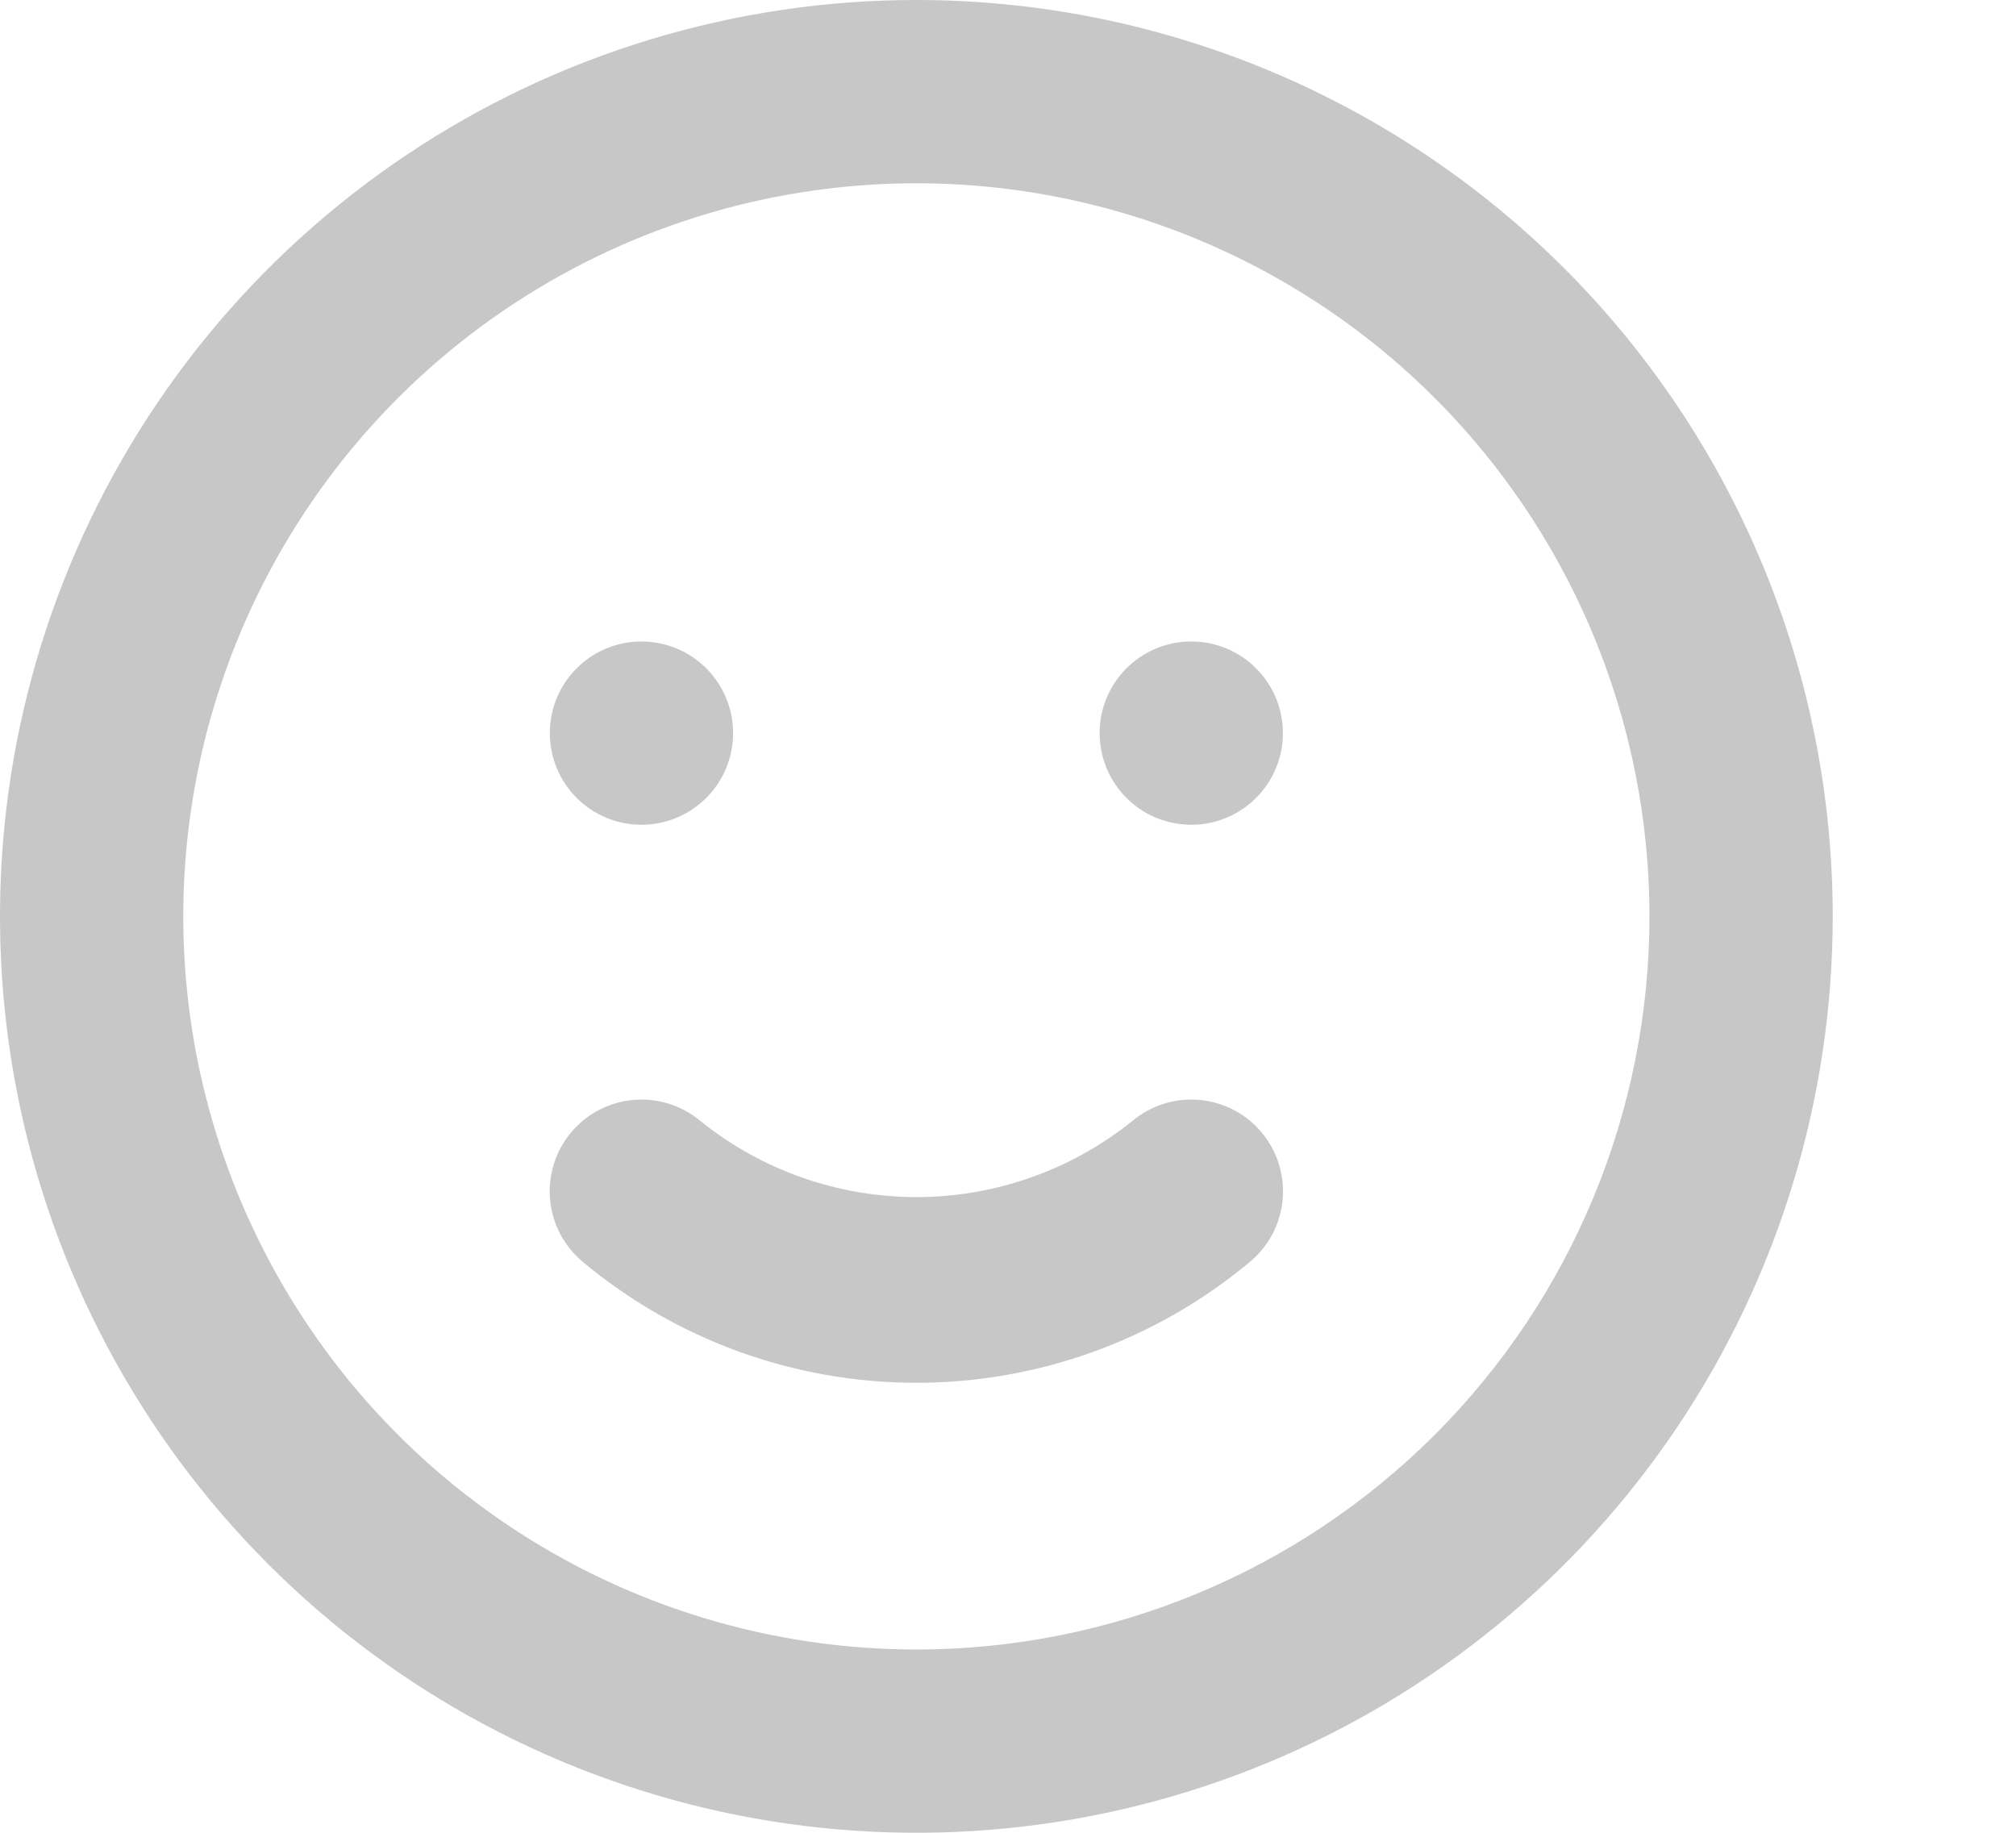
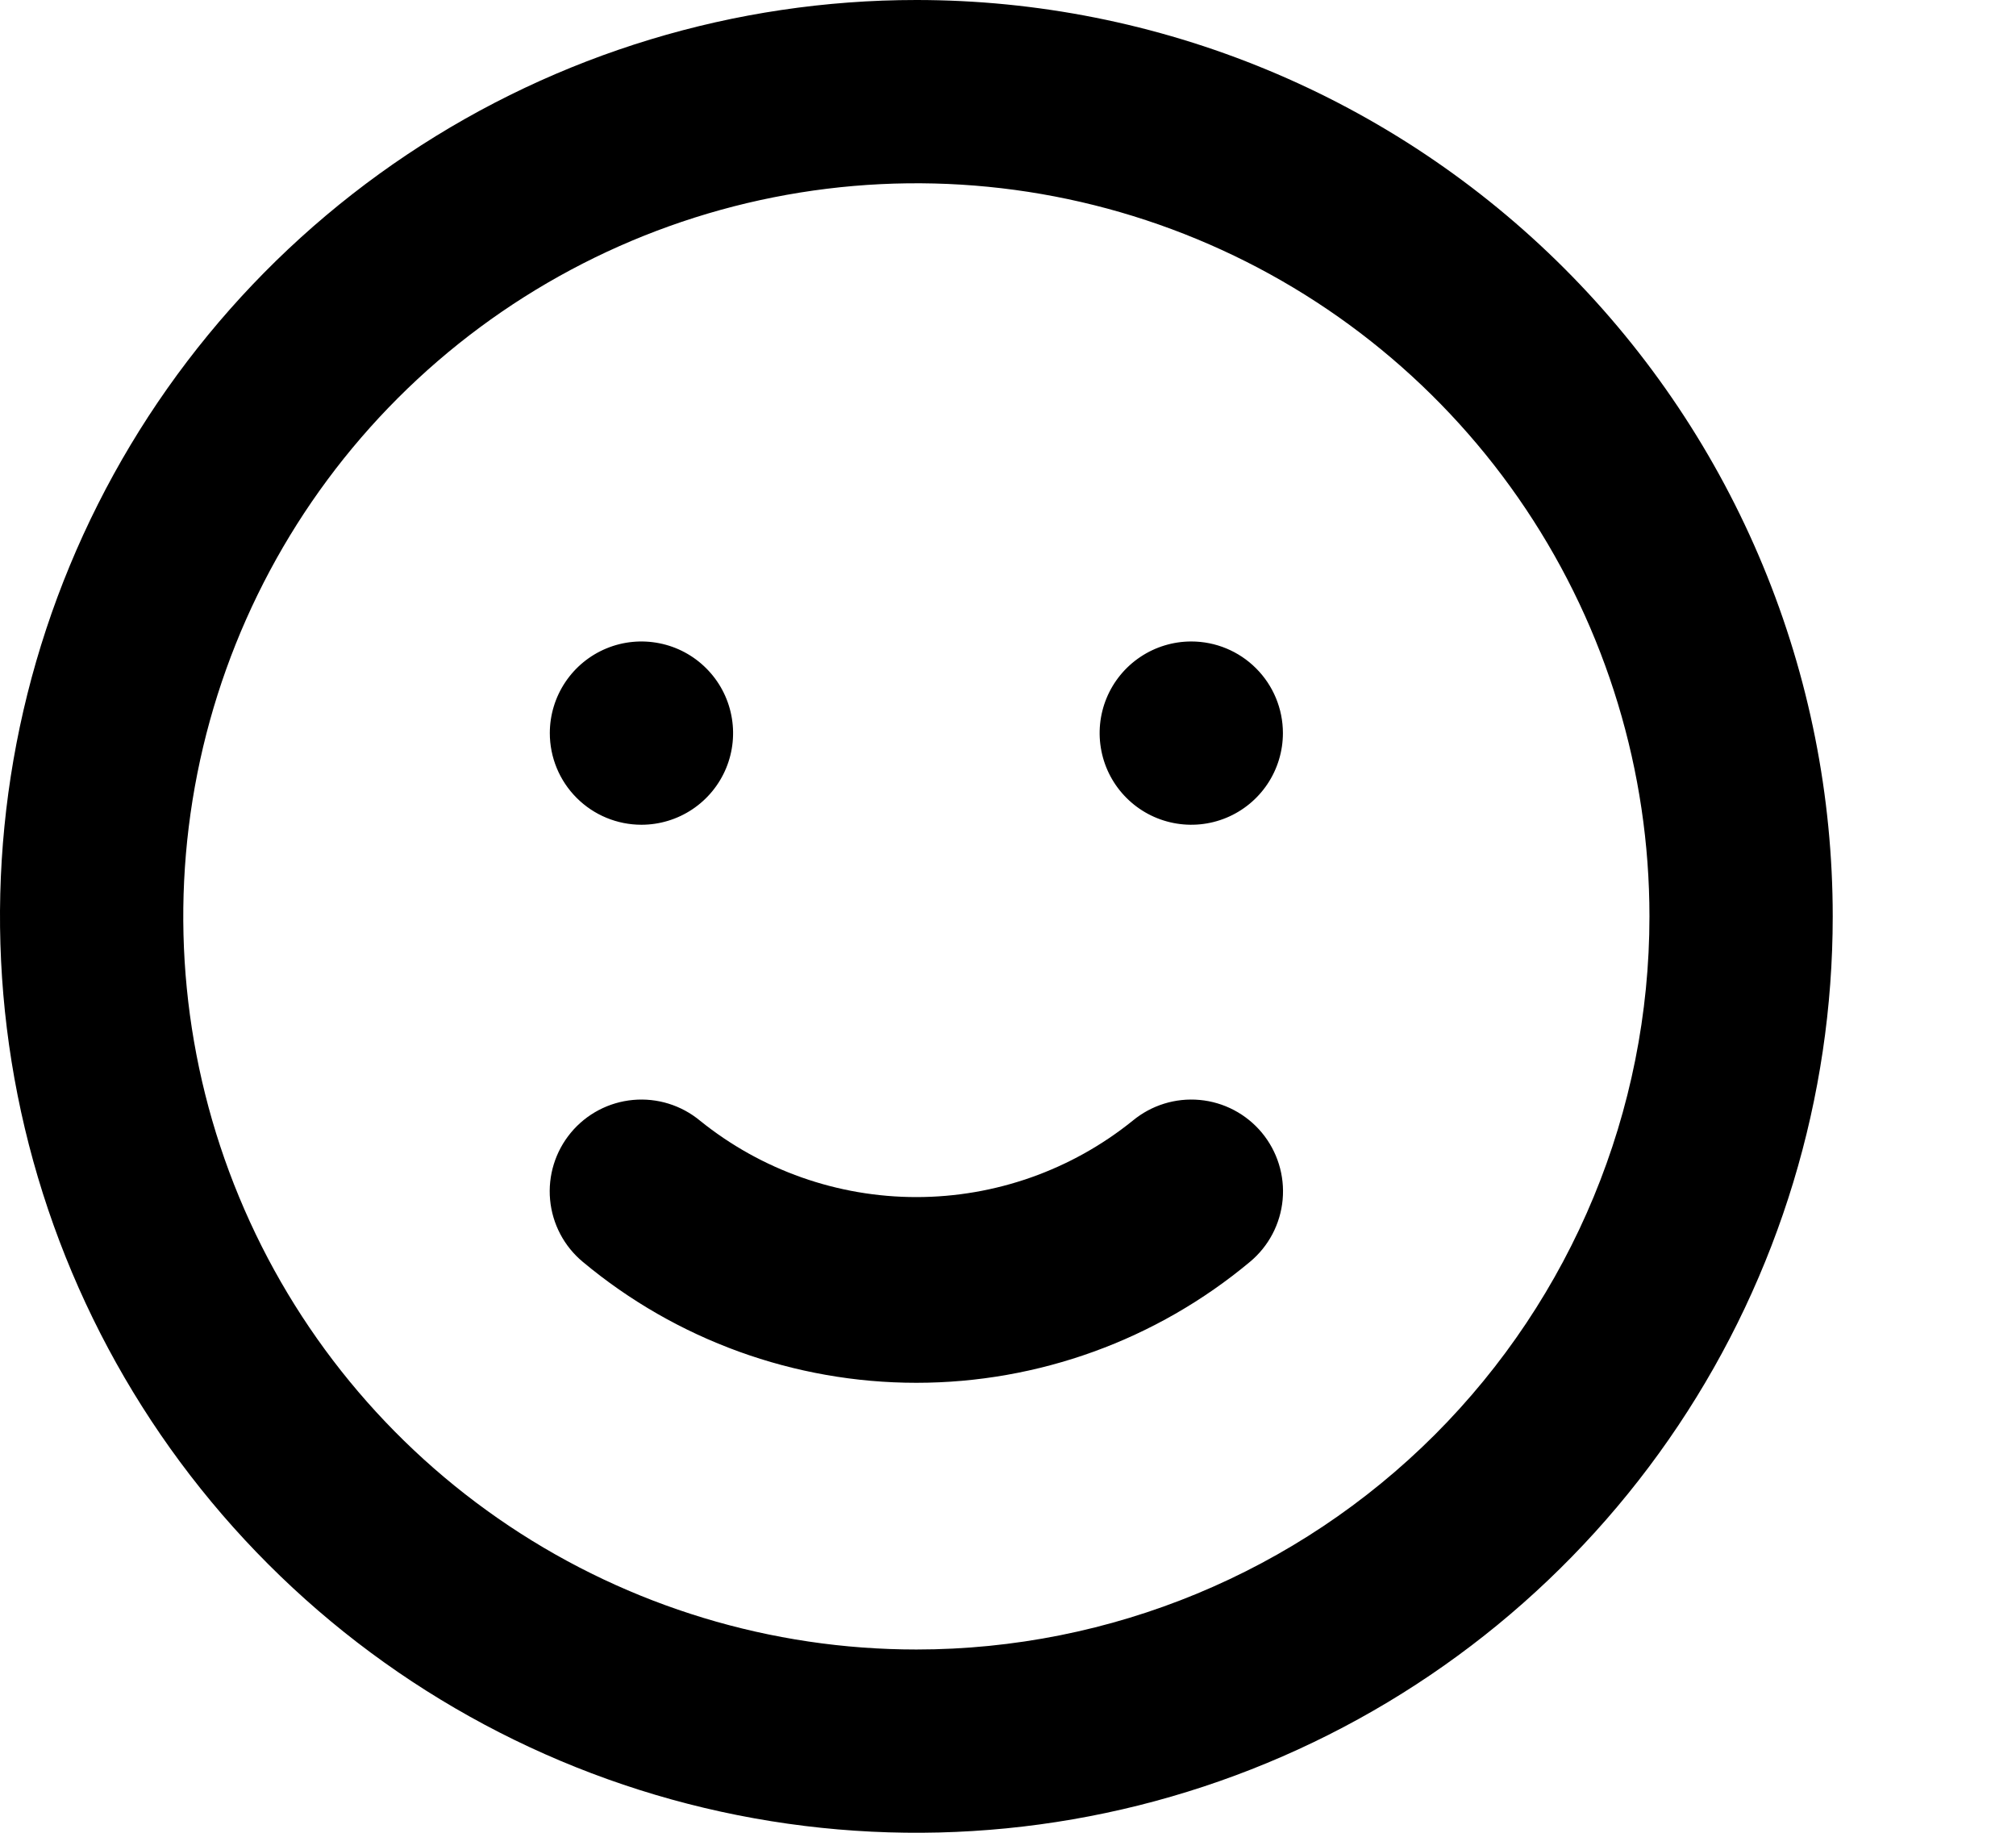
<svg xmlns="http://www.w3.org/2000/svg" width="66" height="60" viewBox="0 0 66 60" fill="none">
-   <path d="M37.08 36.69C35.075 38.307 32.576 39.189 30 39.189C27.424 39.189 24.925 38.307 22.92 36.69C22.307 36.181 21.517 35.936 20.724 36.009C19.931 36.082 19.199 36.467 18.69 37.08C18.181 37.693 17.936 38.483 18.009 39.276C18.082 40.069 18.467 40.801 19.08 41.31C22.144 43.868 26.009 45.269 30 45.269C33.991 45.269 37.856 43.868 40.92 41.31C41.533 40.801 41.918 40.069 41.991 39.276C42.064 38.483 41.819 37.693 41.31 37.08C41.058 36.777 40.748 36.526 40.399 36.342C40.05 36.158 39.669 36.045 39.276 36.009C38.483 35.936 37.693 36.181 37.08 36.69ZM21 27C21.593 27 22.173 26.824 22.667 26.494C23.16 26.165 23.545 25.696 23.772 25.148C23.999 24.6 24.058 23.997 23.942 23.415C23.827 22.833 23.541 22.298 23.121 21.879C22.702 21.459 22.167 21.173 21.585 21.058C21.003 20.942 20.4 21.001 19.852 21.228C19.304 21.455 18.835 21.84 18.506 22.333C18.176 22.827 18 23.407 18 24C18 24.796 18.316 25.559 18.879 26.121C19.441 26.684 20.204 27 21 27ZM39 21C38.407 21 37.827 21.176 37.333 21.506C36.84 21.835 36.455 22.304 36.228 22.852C36.001 23.4 35.942 24.003 36.058 24.585C36.173 25.167 36.459 25.702 36.879 26.121C37.298 26.541 37.833 26.827 38.415 26.942C38.997 27.058 39.6 26.999 40.148 26.772C40.696 26.545 41.165 26.16 41.494 25.667C41.824 25.173 42 24.593 42 24C42 23.204 41.684 22.441 41.121 21.879C40.559 21.316 39.796 21 39 21ZM30 0C24.067 0 18.266 1.759 13.333 5.056C8.399 8.352 4.554 13.038 2.284 18.52C0.013 24.001 -0.581 30.033 0.576 35.853C1.734 41.672 4.591 47.018 8.787 51.213C12.982 55.409 18.328 58.266 24.147 59.423C29.967 60.581 35.999 59.987 41.48 57.716C46.962 55.446 51.648 51.601 54.944 46.667C58.24 41.734 60 35.933 60 30C60 26.06 59.224 22.159 57.716 18.52C56.209 14.88 53.999 11.573 51.213 8.787C48.427 6.001 45.12 3.791 41.48 2.284C37.841 0.776 33.94 0 30 0ZM30 54C25.253 54 20.613 52.592 16.666 49.955C12.72 47.318 9.643 43.57 7.827 39.184C6.01 34.799 5.535 29.973 6.461 25.318C7.387 20.662 9.673 16.386 13.029 13.029C16.386 9.673 20.662 7.387 25.318 6.461C29.973 5.535 34.799 6.01 39.184 7.827C43.57 9.643 47.318 12.72 49.955 16.666C52.592 20.613 54 25.253 54 30C54 36.365 51.471 42.47 46.971 46.971C42.47 51.471 36.365 54 30 54Z" fill="#C7C7C7" />
+   <path d="M37.08 36.69C35.075 38.307 32.576 39.189 30 39.189C27.424 39.189 24.925 38.307 22.92 36.69C22.307 36.181 21.517 35.936 20.724 36.009C19.931 36.082 19.199 36.467 18.69 37.08C18.181 37.693 17.936 38.483 18.009 39.276C18.082 40.069 18.467 40.801 19.08 41.31C22.144 43.868 26.009 45.269 30 45.269C33.991 45.269 37.856 43.868 40.92 41.31C41.533 40.801 41.918 40.069 41.991 39.276C42.064 38.483 41.819 37.693 41.31 37.08C41.058 36.777 40.748 36.526 40.399 36.342C40.05 36.158 39.669 36.045 39.276 36.009C38.483 35.936 37.693 36.181 37.08 36.69ZM21 27C21.593 27 22.173 26.824 22.667 26.494C23.16 26.165 23.545 25.696 23.772 25.148C23.999 24.6 24.058 23.997 23.942 23.415C23.827 22.833 23.541 22.298 23.121 21.879C22.702 21.459 22.167 21.173 21.585 21.058C21.003 20.942 20.4 21.001 19.852 21.228C19.304 21.455 18.835 21.84 18.506 22.333C18.176 22.827 18 23.407 18 24C18 24.796 18.316 25.559 18.879 26.121C19.441 26.684 20.204 27 21 27ZM39 21C38.407 21 37.827 21.176 37.333 21.506C36.84 21.835 36.455 22.304 36.228 22.852C36.001 23.4 35.942 24.003 36.058 24.585C36.173 25.167 36.459 25.702 36.879 26.121C37.298 26.541 37.833 26.827 38.415 26.942C38.997 27.058 39.6 26.999 40.148 26.772C40.696 26.545 41.165 26.16 41.494 25.667C41.824 25.173 42 24.593 42 24C42 23.204 41.684 22.441 41.121 21.879C40.559 21.316 39.796 21 39 21ZM30 0C24.067 0 18.266 1.759 13.333 5.056C8.399 8.352 4.554 13.038 2.284 18.52C0.013 24.001 -0.581 30.033 0.576 35.853C1.734 41.672 4.591 47.018 8.787 51.213C12.982 55.409 18.328 58.266 24.147 59.423C29.967 60.581 35.999 59.987 41.48 57.716C46.962 55.446 51.648 51.601 54.944 46.667C58.24 41.734 60 35.933 60 30C60 26.06 59.224 22.159 57.716 18.52C56.209 14.88 53.999 11.573 51.213 8.787C48.427 6.001 45.12 3.791 41.48 2.284C37.841 0.776 33.94 0 30 0ZM30 54C25.253 54 20.613 52.592 16.666 49.955C12.72 47.318 9.643 43.57 7.827 39.184C6.01 34.799 5.535 29.973 6.461 25.318C7.387 20.662 9.673 16.386 13.029 13.029C16.386 9.673 20.662 7.387 25.318 6.461C29.973 5.535 34.799 6.01 39.184 7.827C43.57 9.643 47.318 12.72 49.955 16.666C52.592 20.613 54 25.253 54 30C54 36.365 51.471 42.47 46.971 46.971C42.47 51.471 36.365 54 30 54Z" fill="currentColor" />
</svg>
